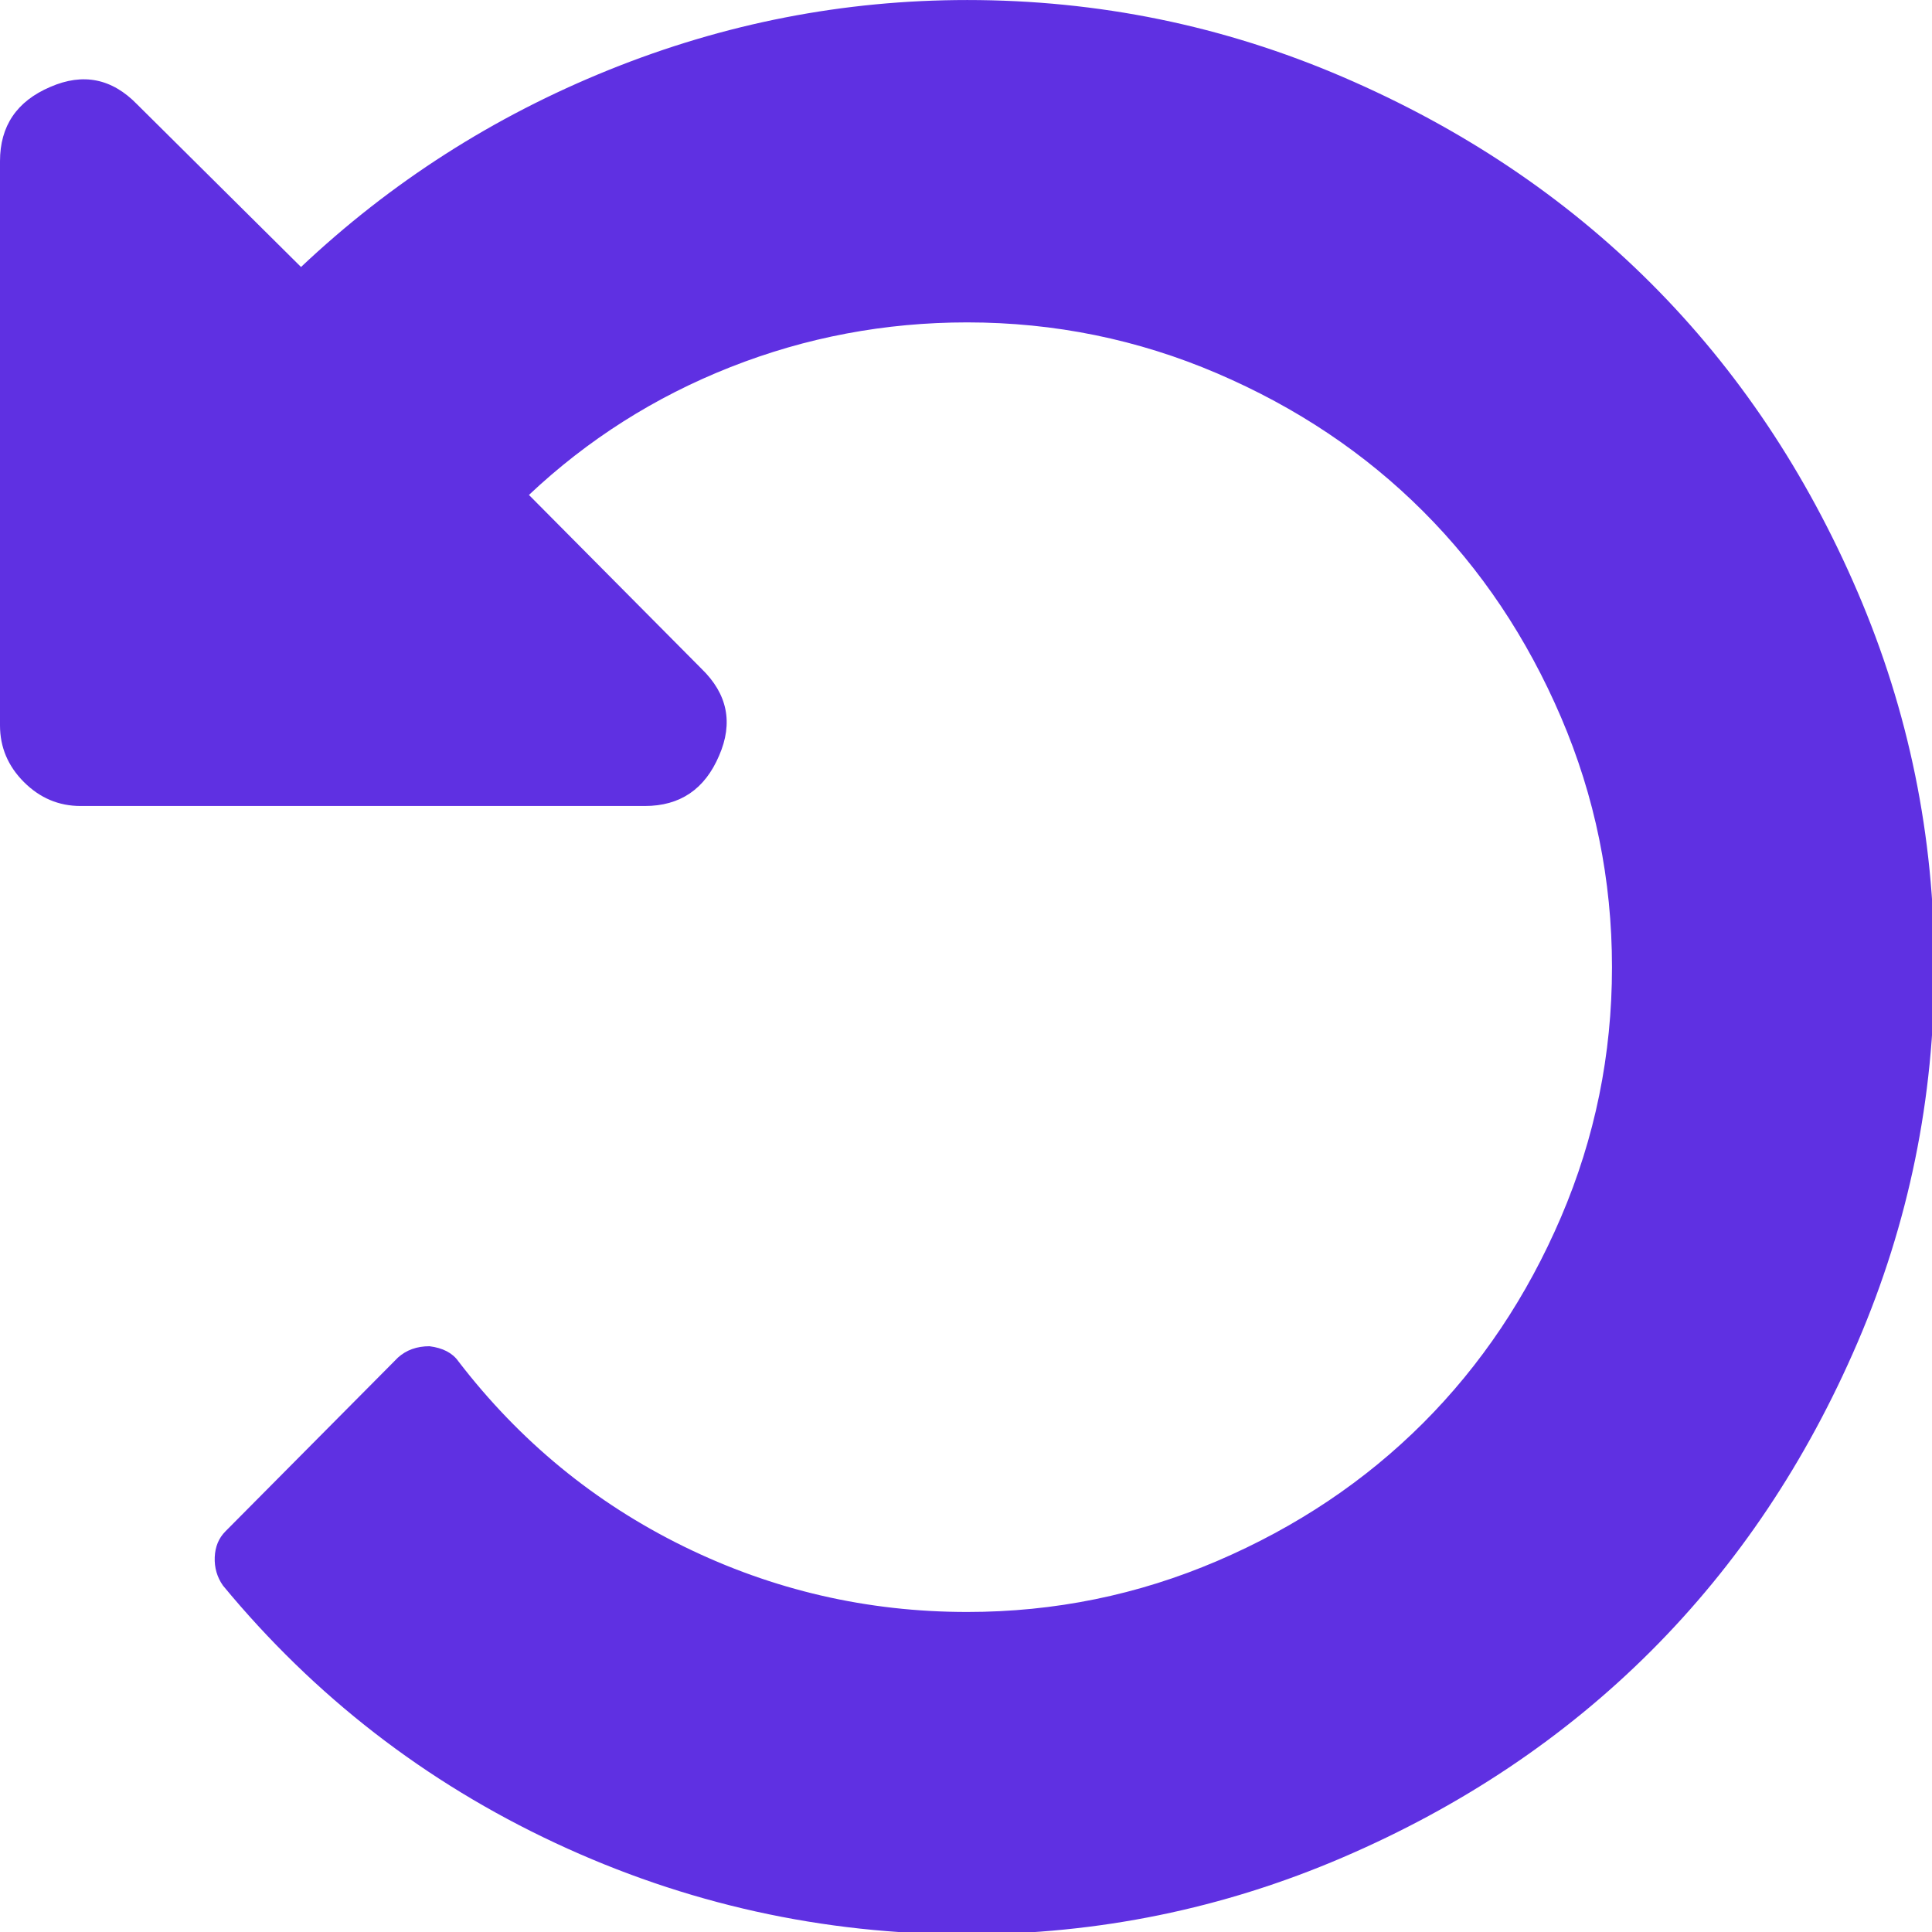
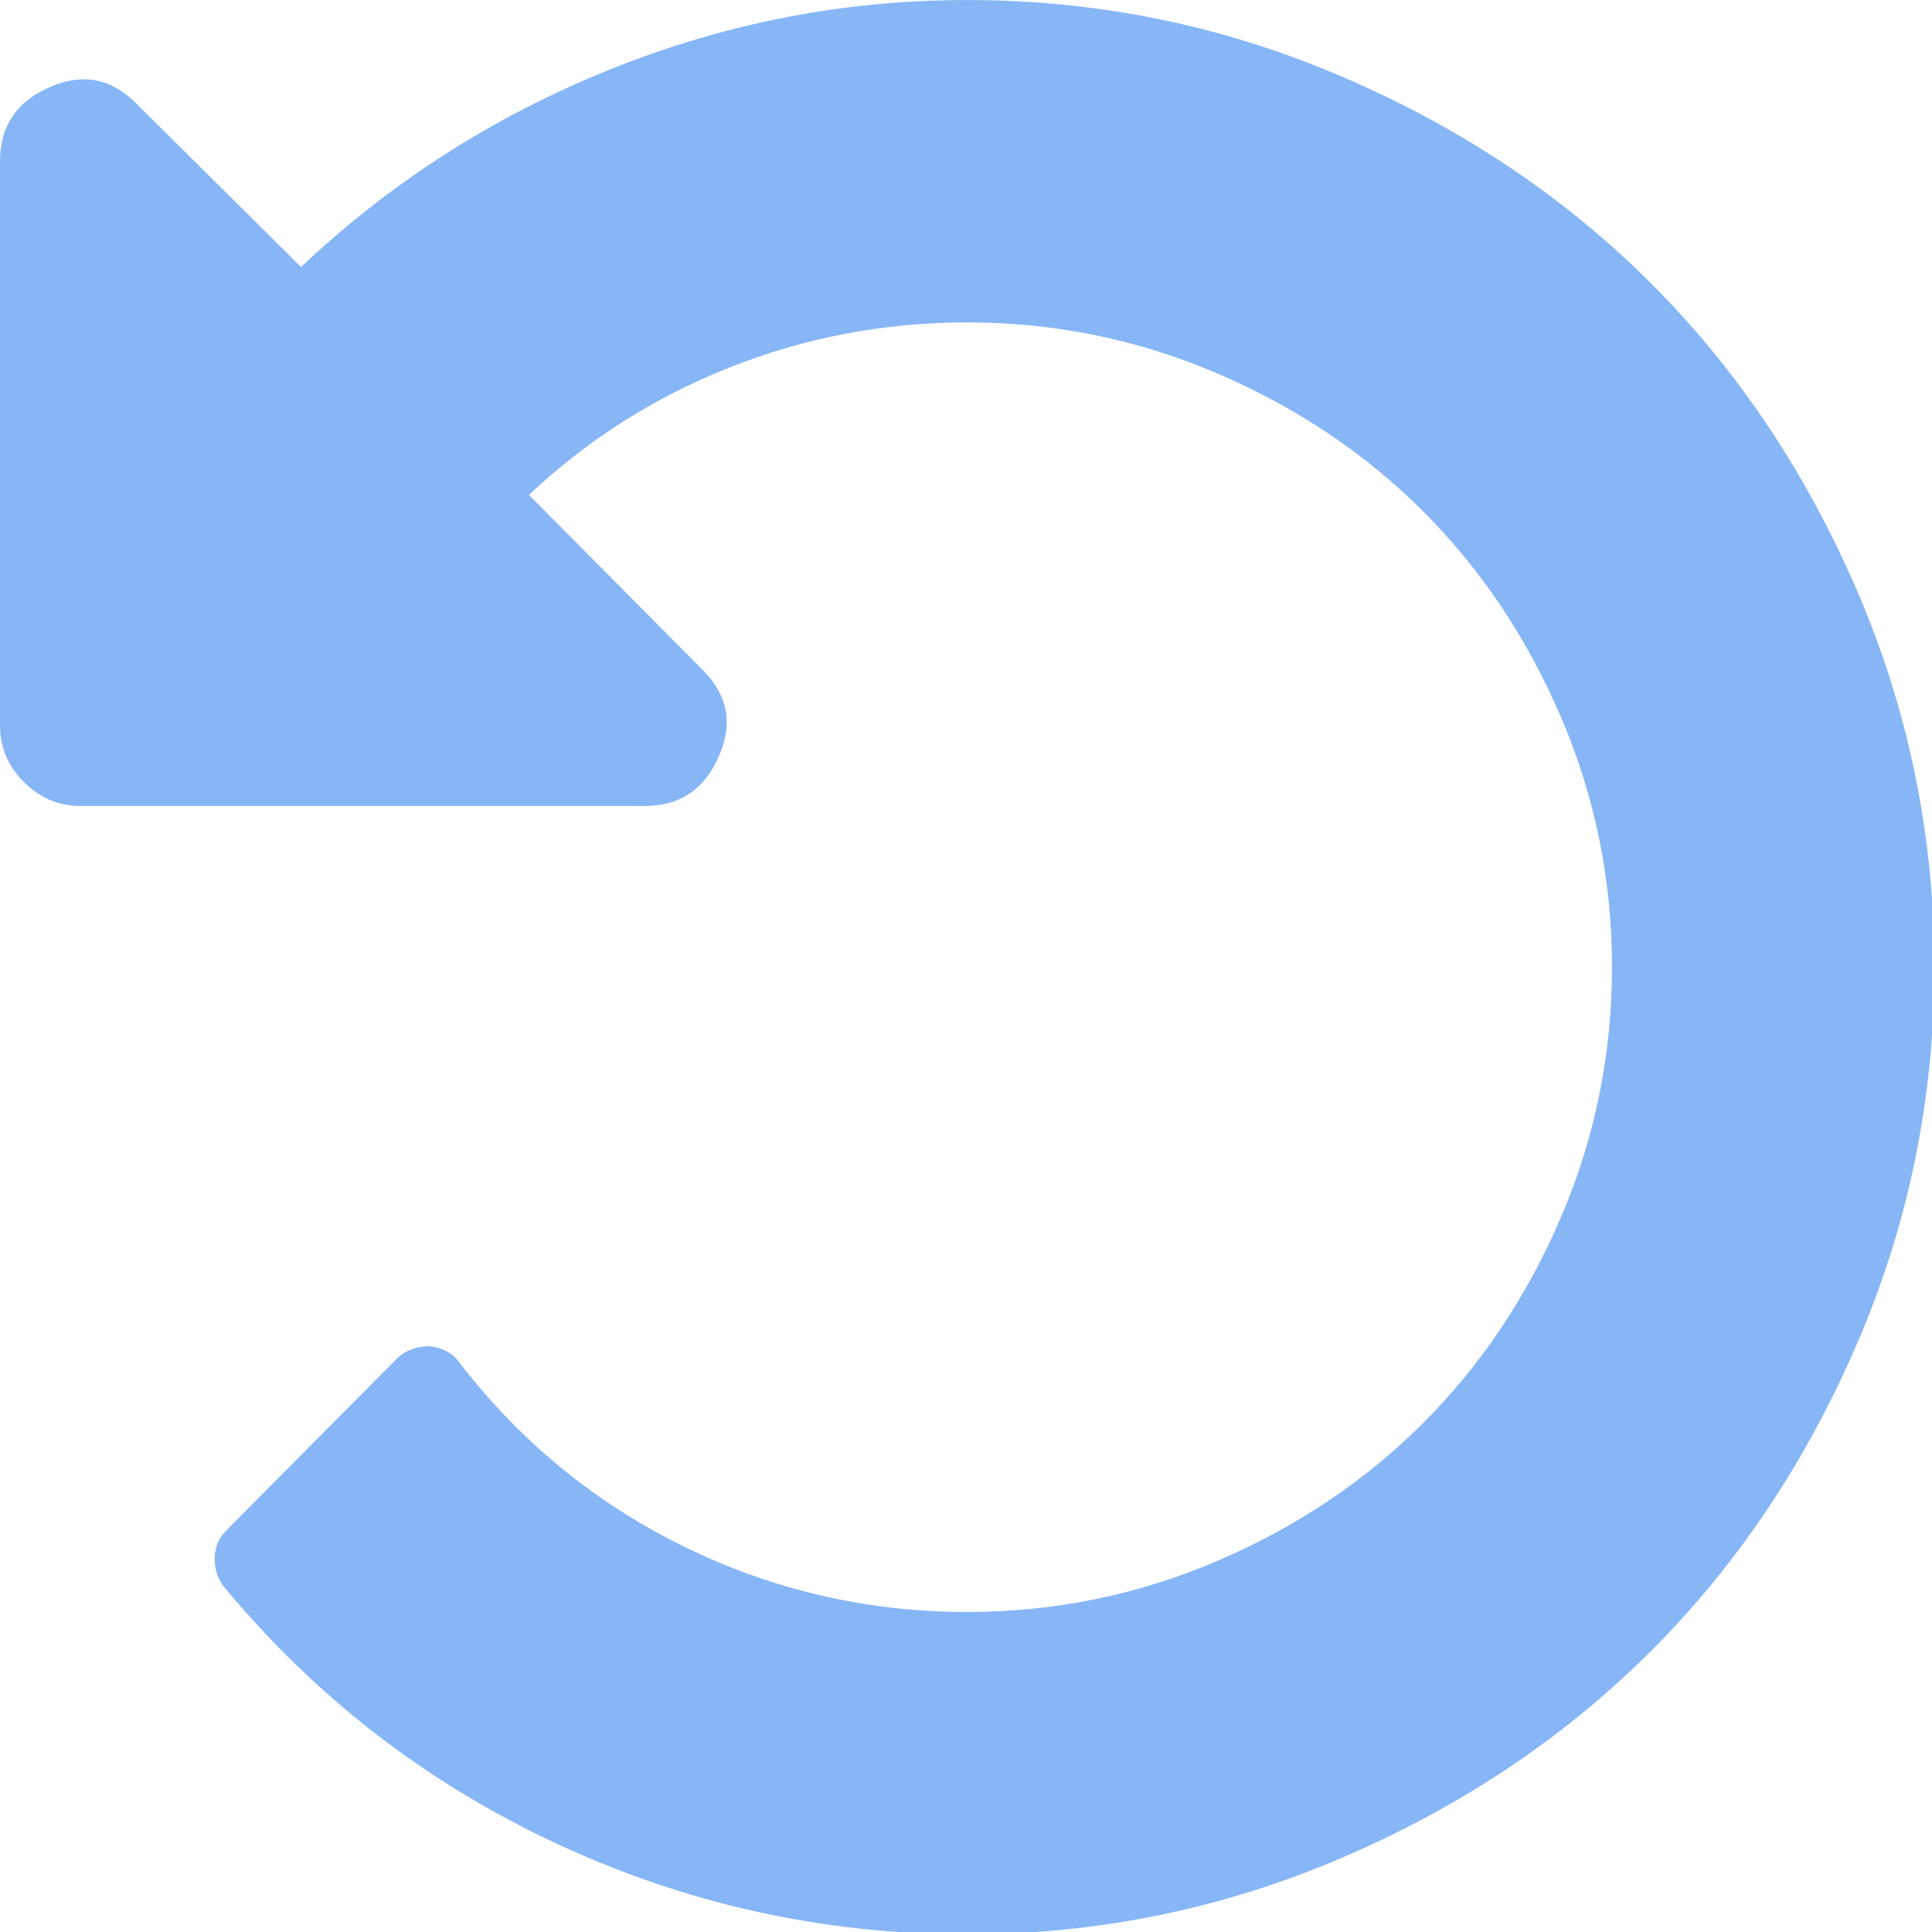
<svg xmlns="http://www.w3.org/2000/svg" viewBox="0 0 438 438" id="vector">
-   <path id="path" d="M 421.125 134.191 C 409.517 107.161 393.908 83.844 374.306 64.242 C 354.7 44.639 331.384 29.033 304.353 17.42 C 277.325 5.807 248.969 0.005 219.275 0.005 C 191.297 0.005 164.223 5.282 138.048 15.848 C 111.879 26.412 88.61 41.305 68.243 60.531 L 31.123 23.696 C 25.412 17.795 18.848 16.464 11.422 19.697 C 3.807 22.937 0 28.554 0 36.547 L 0 164.454 C 0 169.402 1.809 173.685 5.426 177.301 C 9.045 180.918 13.328 182.727 18.276 182.727 L 146.183 182.727 C 154.179 182.727 159.793 178.92 163.029 171.306 C 166.263 163.883 164.932 157.318 159.03 151.605 L 119.915 112.207 C 133.243 99.644 148.468 89.985 165.598 83.227 C 182.729 76.47 200.619 73.089 219.273 73.089 C 239.066 73.089 257.96 76.947 275.947 84.652 C 293.937 92.362 309.491 102.783 322.626 115.917 C 335.76 129.048 346.181 144.607 353.891 162.596 C 361.594 180.583 365.451 199.471 365.451 219.27 C 365.451 239.068 361.595 257.956 353.891 275.942 C 346.181 293.929 335.76 309.486 322.626 322.621 C 309.491 335.755 293.931 346.179 275.947 353.886 C 257.96 361.593 239.066 365.447 219.273 365.447 C 196.622 365.447 175.209 360.498 155.032 350.604 C 134.858 340.71 117.823 326.721 103.928 308.631 C 102.597 306.729 100.407 305.585 97.361 305.202 C 94.505 305.202 92.125 306.057 90.222 307.768 L 51.108 347.17 C 49.587 348.7 48.778 350.648 48.682 353.023 C 48.588 355.408 49.209 357.547 50.54 359.45 C 71.289 384.575 96.411 404.037 125.913 417.832 C 155.415 431.63 186.538 438.533 219.275 438.533 C 248.969 438.533 277.325 432.725 304.353 421.117 C 331.384 409.51 354.693 393.897 374.302 374.296 C 393.907 354.687 409.513 331.375 421.124 304.347 C 432.735 277.319 438.535 248.955 438.535 219.267 C 438.536 189.569 432.732 161.22 421.125 134.191 Z" fill="#5f30e2" stroke-width="1" />
+   <path id="path" d="M 421.125 134.191 C 409.517 107.161 393.908 83.844 374.306 64.242 C 354.7 44.639 331.384 29.033 304.353 17.42 C 277.325 5.807 248.969 0.005 219.275 0.005 C 191.297 0.005 164.223 5.282 138.048 15.848 C 111.879 26.412 88.61 41.305 68.243 60.531 L 31.123 23.696 C 25.412 17.795 18.848 16.464 11.422 19.697 C 3.807 22.937 0 28.554 0 36.547 L 0 164.454 C 0 169.402 1.809 173.685 5.426 177.301 C 9.045 180.918 13.328 182.727 18.276 182.727 L 146.183 182.727 C 154.179 182.727 159.793 178.92 163.029 171.306 C 166.263 163.883 164.932 157.318 159.03 151.605 L 119.915 112.207 C 133.243 99.644 148.468 89.985 165.598 83.227 C 182.729 76.47 200.619 73.089 219.273 73.089 C 239.066 73.089 257.96 76.947 275.947 84.652 C 293.937 92.362 309.491 102.783 322.626 115.917 C 335.76 129.048 346.181 144.607 353.891 162.596 C 361.594 180.583 365.451 199.471 365.451 219.27 C 365.451 239.068 361.595 257.956 353.891 275.942 C 346.181 293.929 335.76 309.486 322.626 322.621 C 309.491 335.755 293.931 346.179 275.947 353.886 C 257.96 361.593 239.066 365.447 219.273 365.447 C 196.622 365.447 175.209 360.498 155.032 350.604 C 134.858 340.71 117.823 326.721 103.928 308.631 C 102.597 306.729 100.407 305.585 97.361 305.202 C 94.505 305.202 92.125 306.057 90.222 307.768 L 51.108 347.17 C 49.587 348.7 48.778 350.648 48.682 353.023 C 48.588 355.408 49.209 357.547 50.54 359.45 C 71.289 384.575 96.411 404.037 125.913 417.832 C 155.415 431.63 186.538 438.533 219.275 438.533 C 248.969 438.533 277.325 432.725 304.353 421.117 C 331.384 409.51 354.693 393.897 374.302 374.296 C 393.907 354.687 409.513 331.375 421.124 304.347 C 432.735 277.319 438.535 248.955 438.535 219.267 C 438.536 189.569 432.732 161.22 421.125 134.191 Z" fill="#86b6f6" stroke-width="1" />
</svg>
